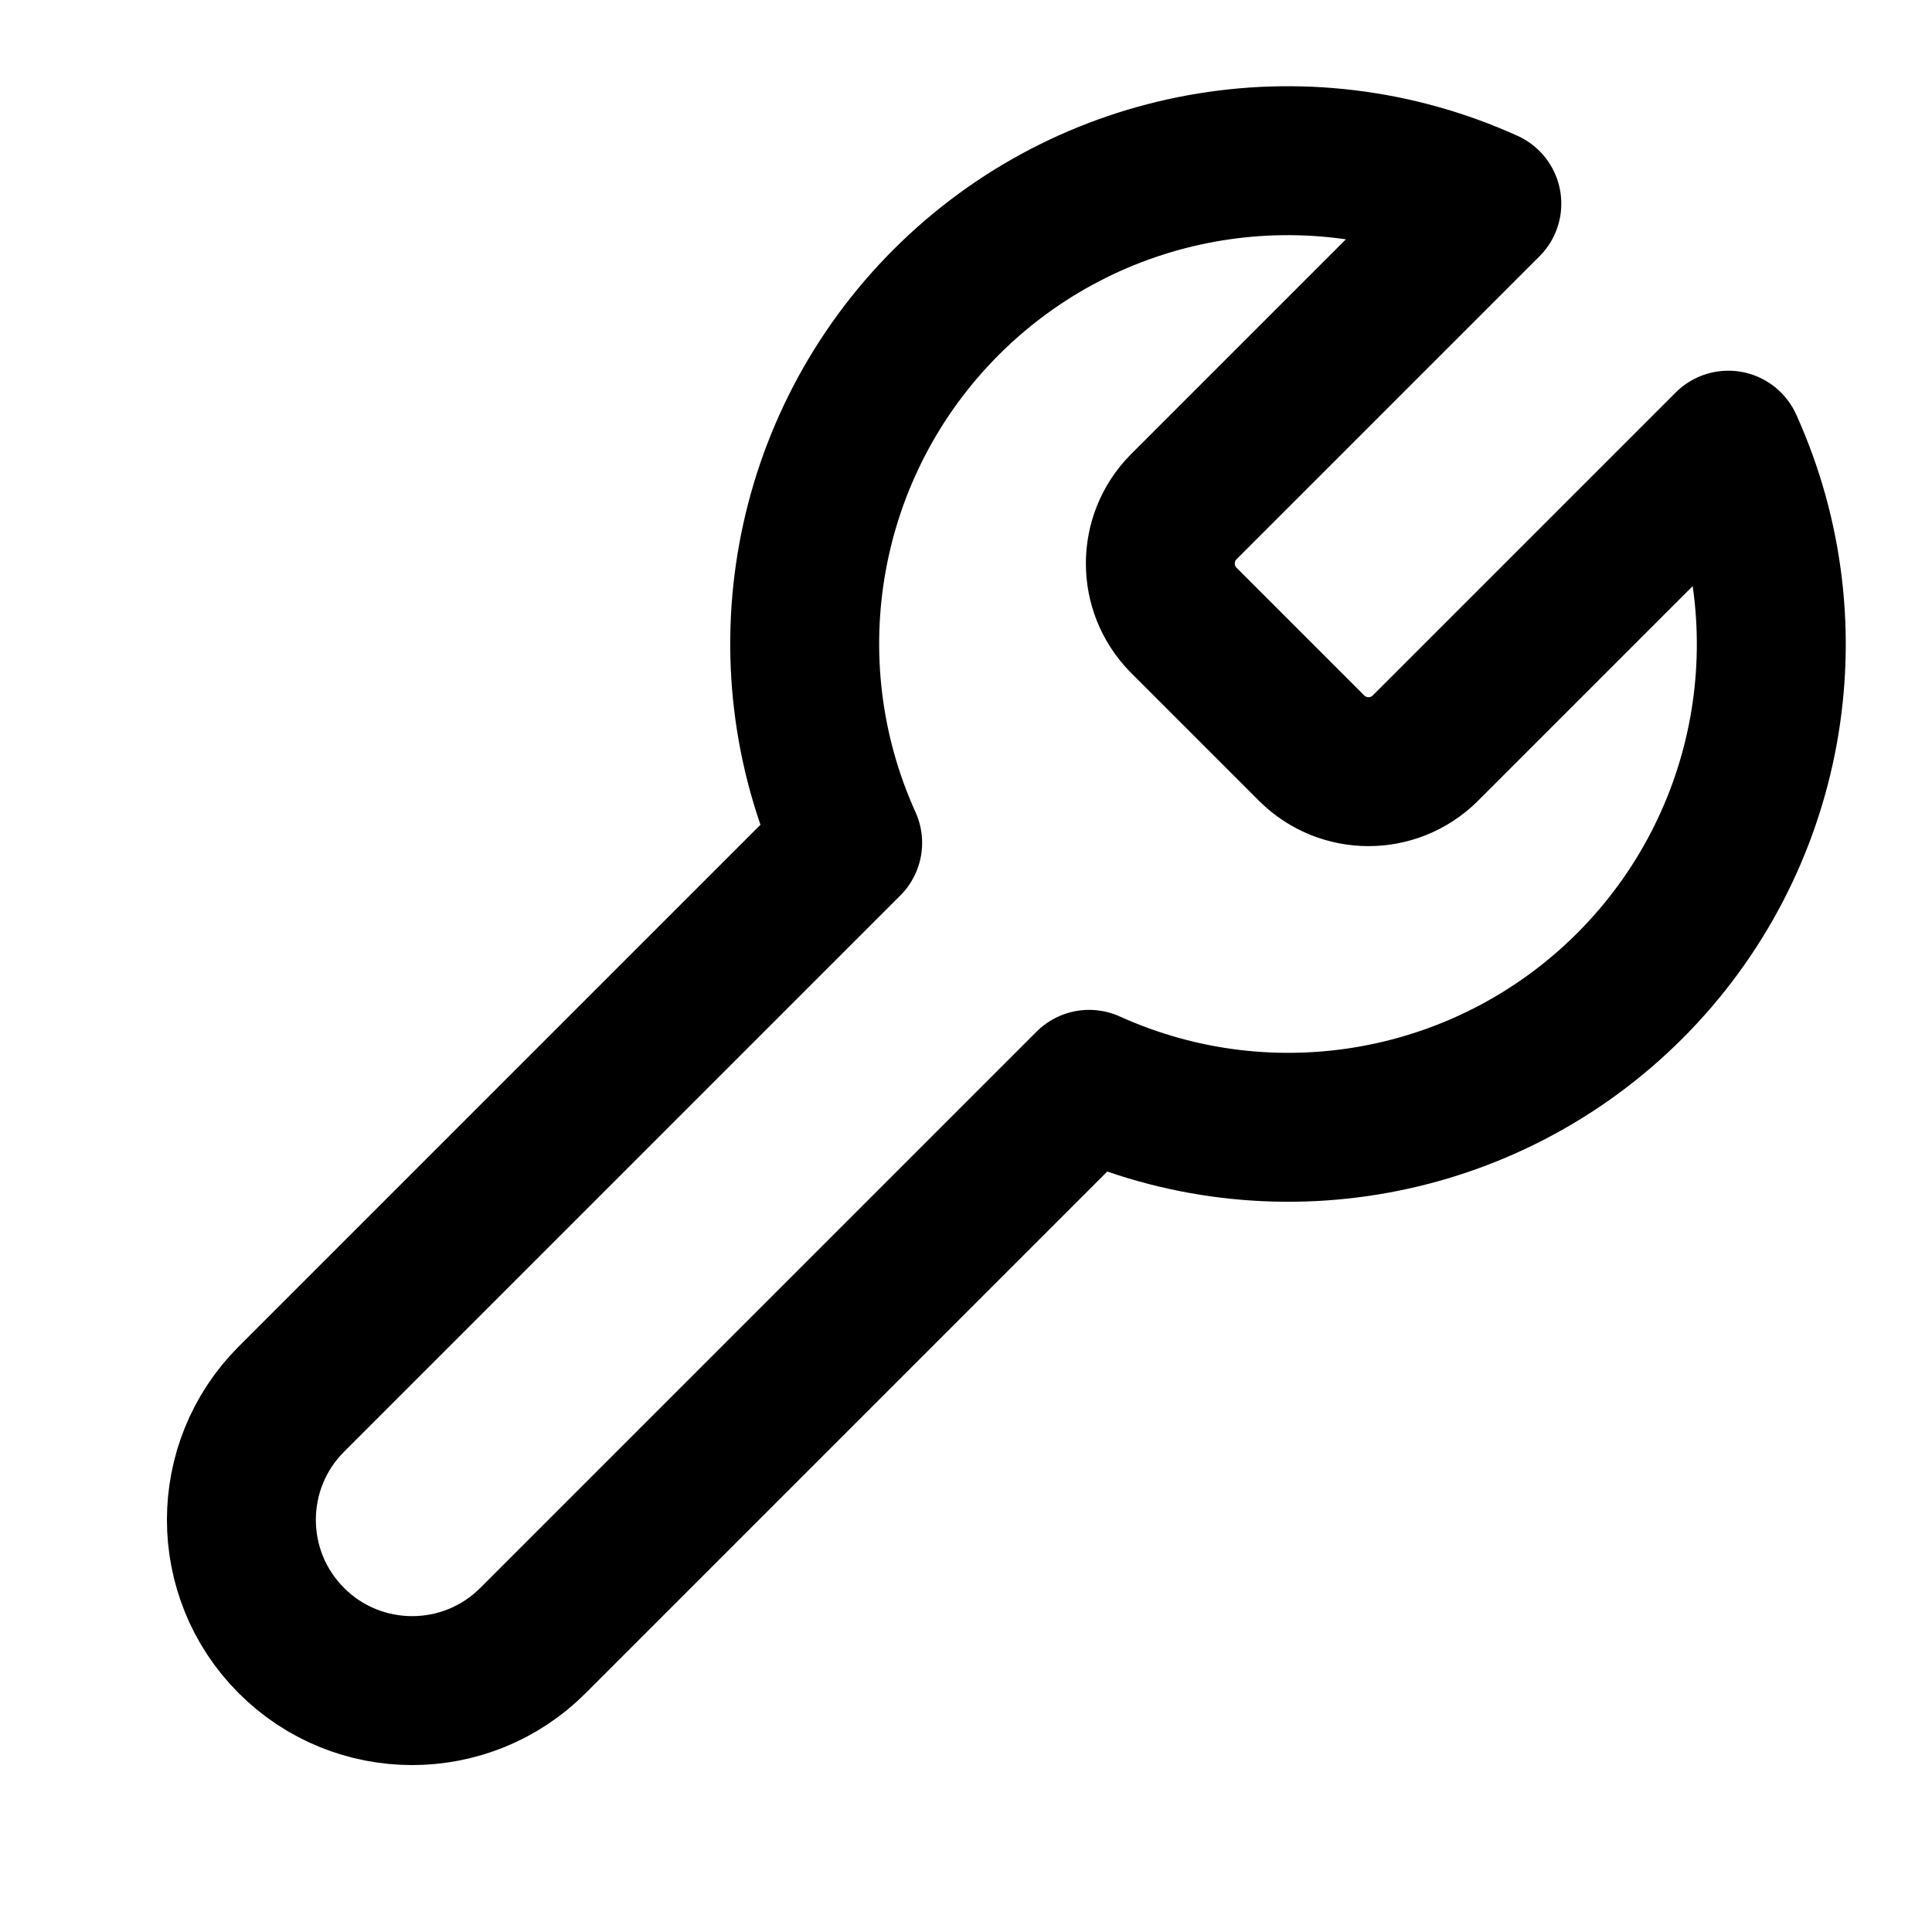
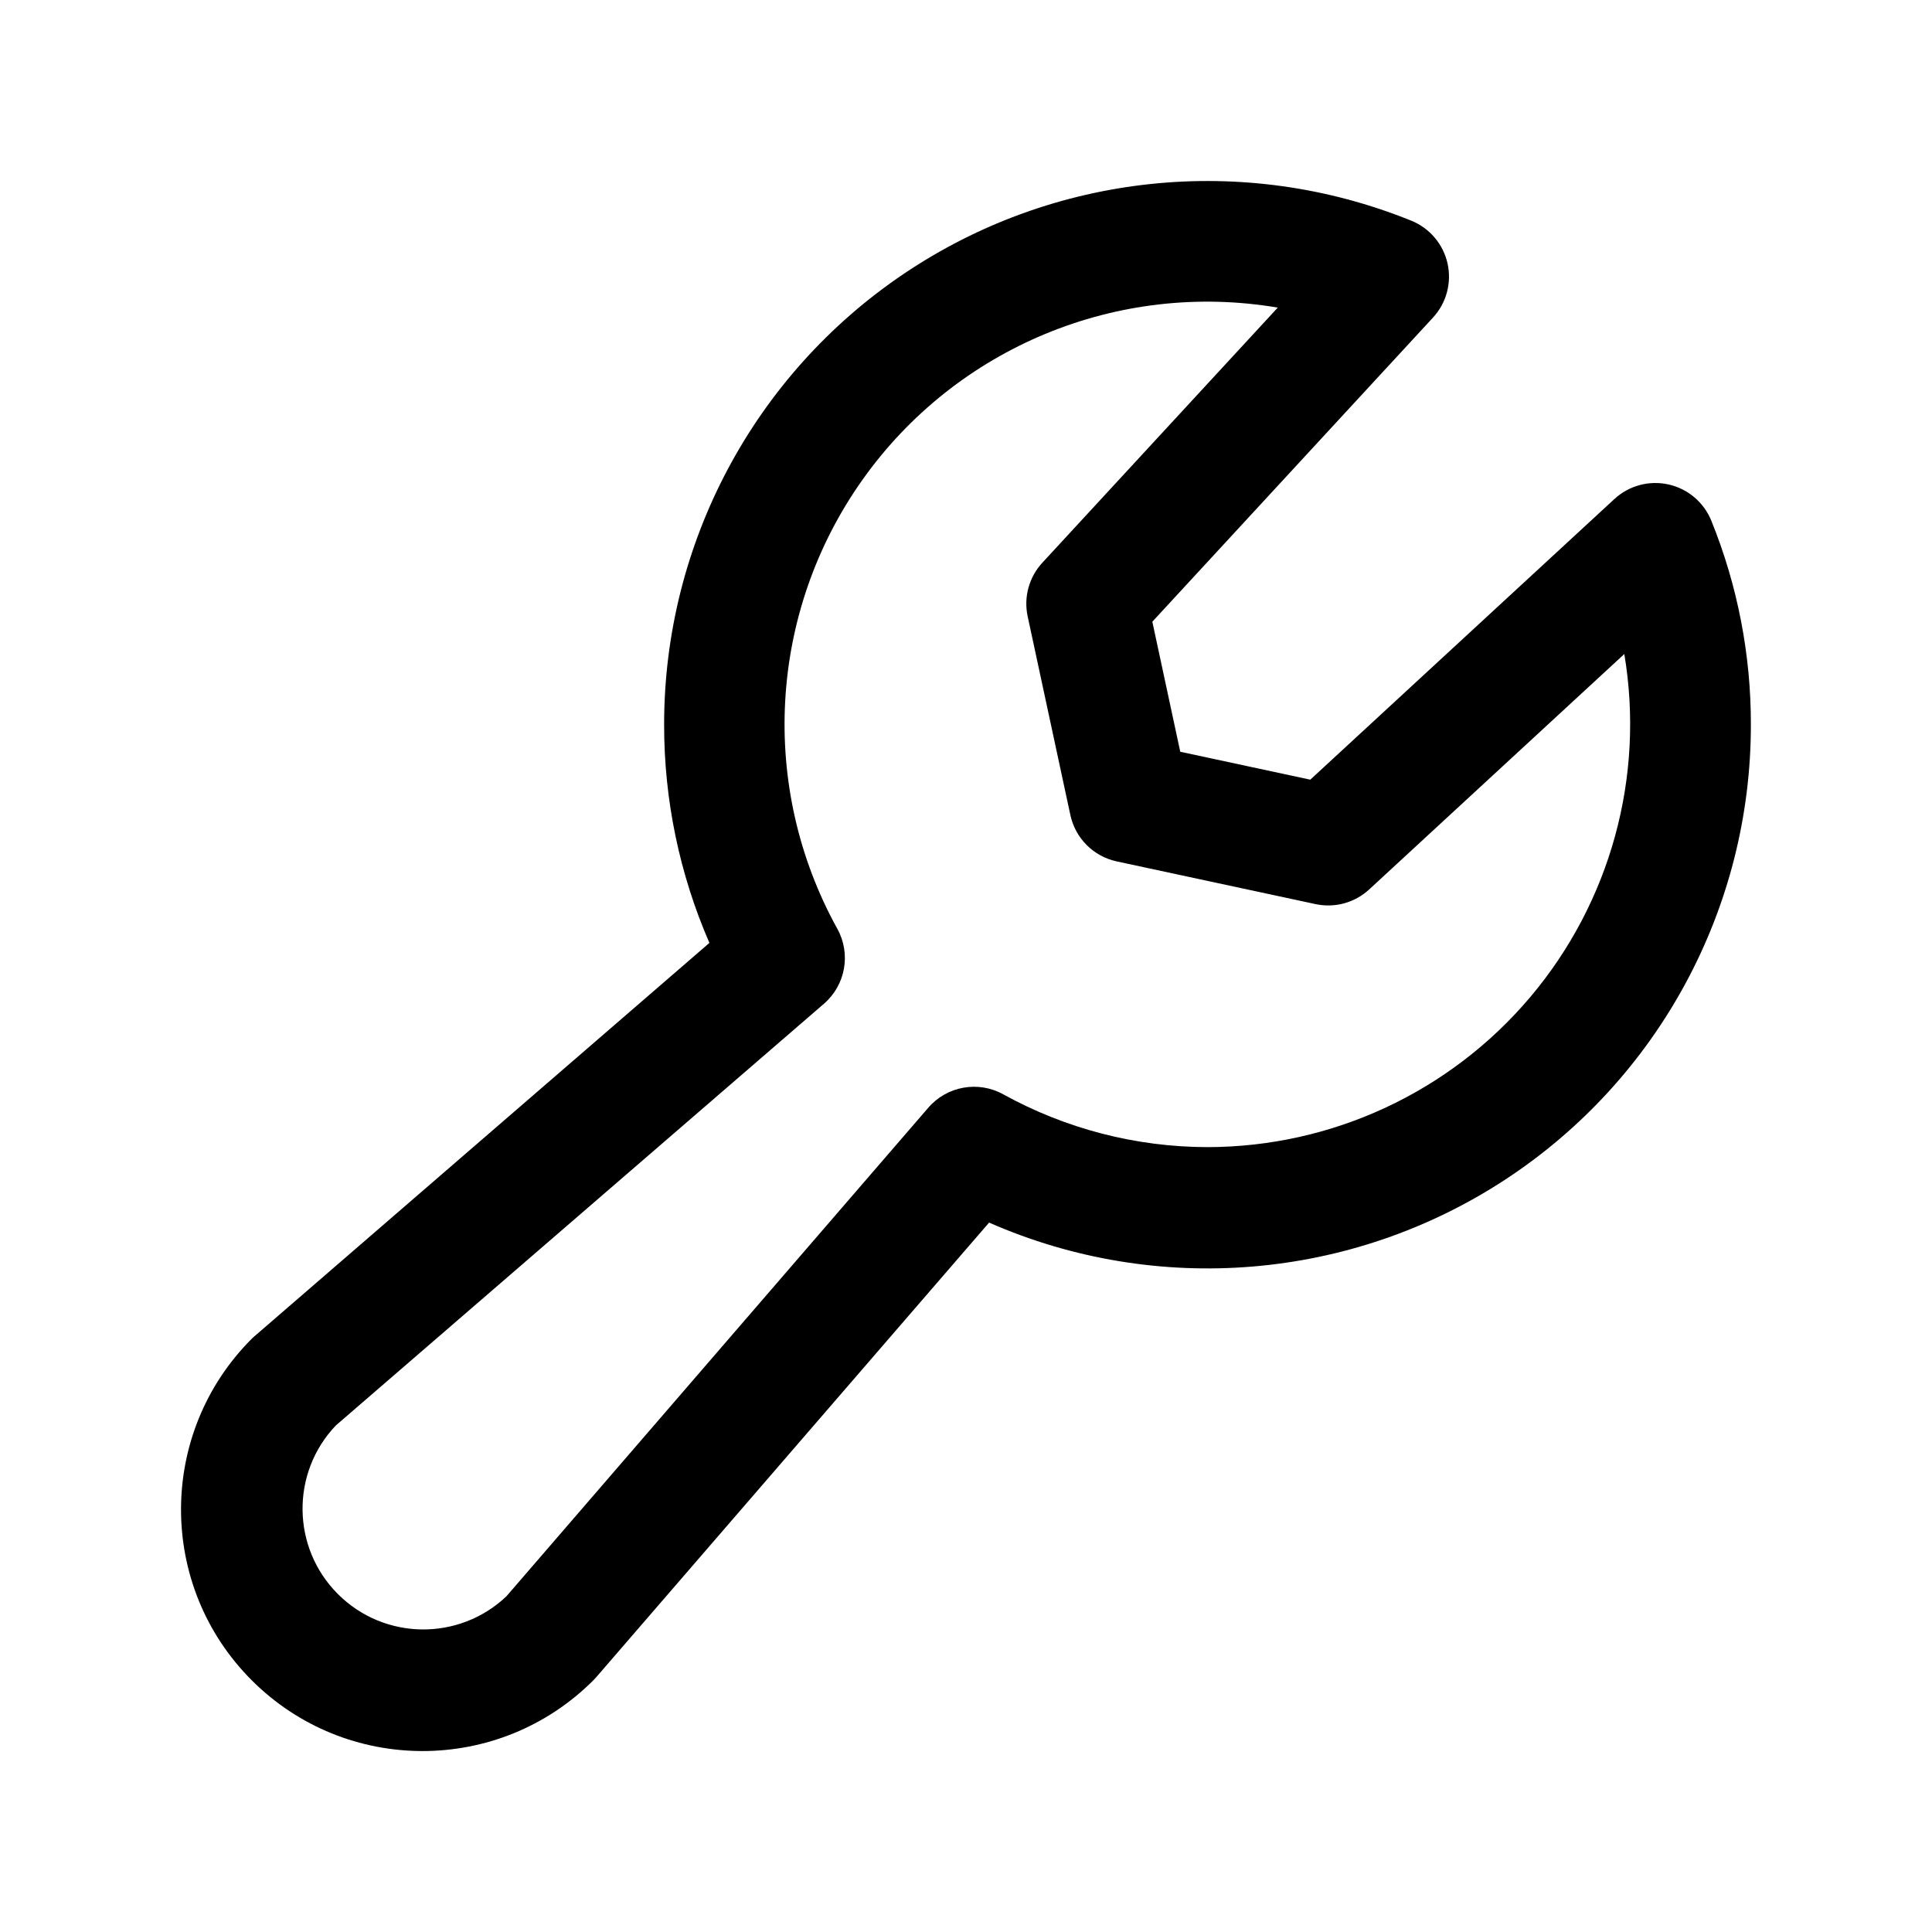
- <svg xmlns="http://www.w3.org/2000/svg" viewBox="0 0 24 24" fill="none" stroke="currentColor" stroke-width="1.85" stroke-linecap="round" stroke-linejoin="round">
-   <path d="M14.7 6.3a1 1 0 0 0 0 1.4l1.6 1.6a1 1 0 0 0 1.4 0l3.77-3.77a6 6 0 0 1-7.94 7.94l-6.91 6.91a2.12 2.12 0 0 1-3-3l6.91-6.91a6 6 0 0 1 7.94-7.94l-3.76 3.76z" />
+ <svg xmlns="http://www.w3.org/2000/svg" viewBox="0 0 256 256">
+   <path fill="currentColor" d="M226.76,69a8,8,0,0,0-12.84-2.88l-40.3,37.19-17.23-3.7-3.7-17.23,37.19-40.3A8,8,0,0,0,187,29.24,72,72,0,0,0,88,96,72.34,72.34,0,0,0,94,124.94L33.79,177c-.15.12-.29.26-.43.39a32,32,0,0,0,45.26,45.26c.13-.13.27-.28.39-.42L131.06,162A72,72,0,0,0,232,96,71.56,71.56,0,0,0,226.76,69ZM160,152a56.14,56.14,0,0,1-27.07-7,8,8,0,0,0-9.92,1.77L67.11,211.51a16,16,0,0,1-22.62-22.62L109.18,133a8,8,0,0,0,1.77-9.93,56,56,0,0,1,58.36-82.31l-31.2,33.81a8,8,0,0,0-1.94,7.1L141.83,108a8,8,0,0,0,6.14,6.14l26.35,5.66a8,8,0,0,0,7.1-1.94l33.81-31.2A56.06,56.06,0,0,1,160,152Z" />
</svg>
